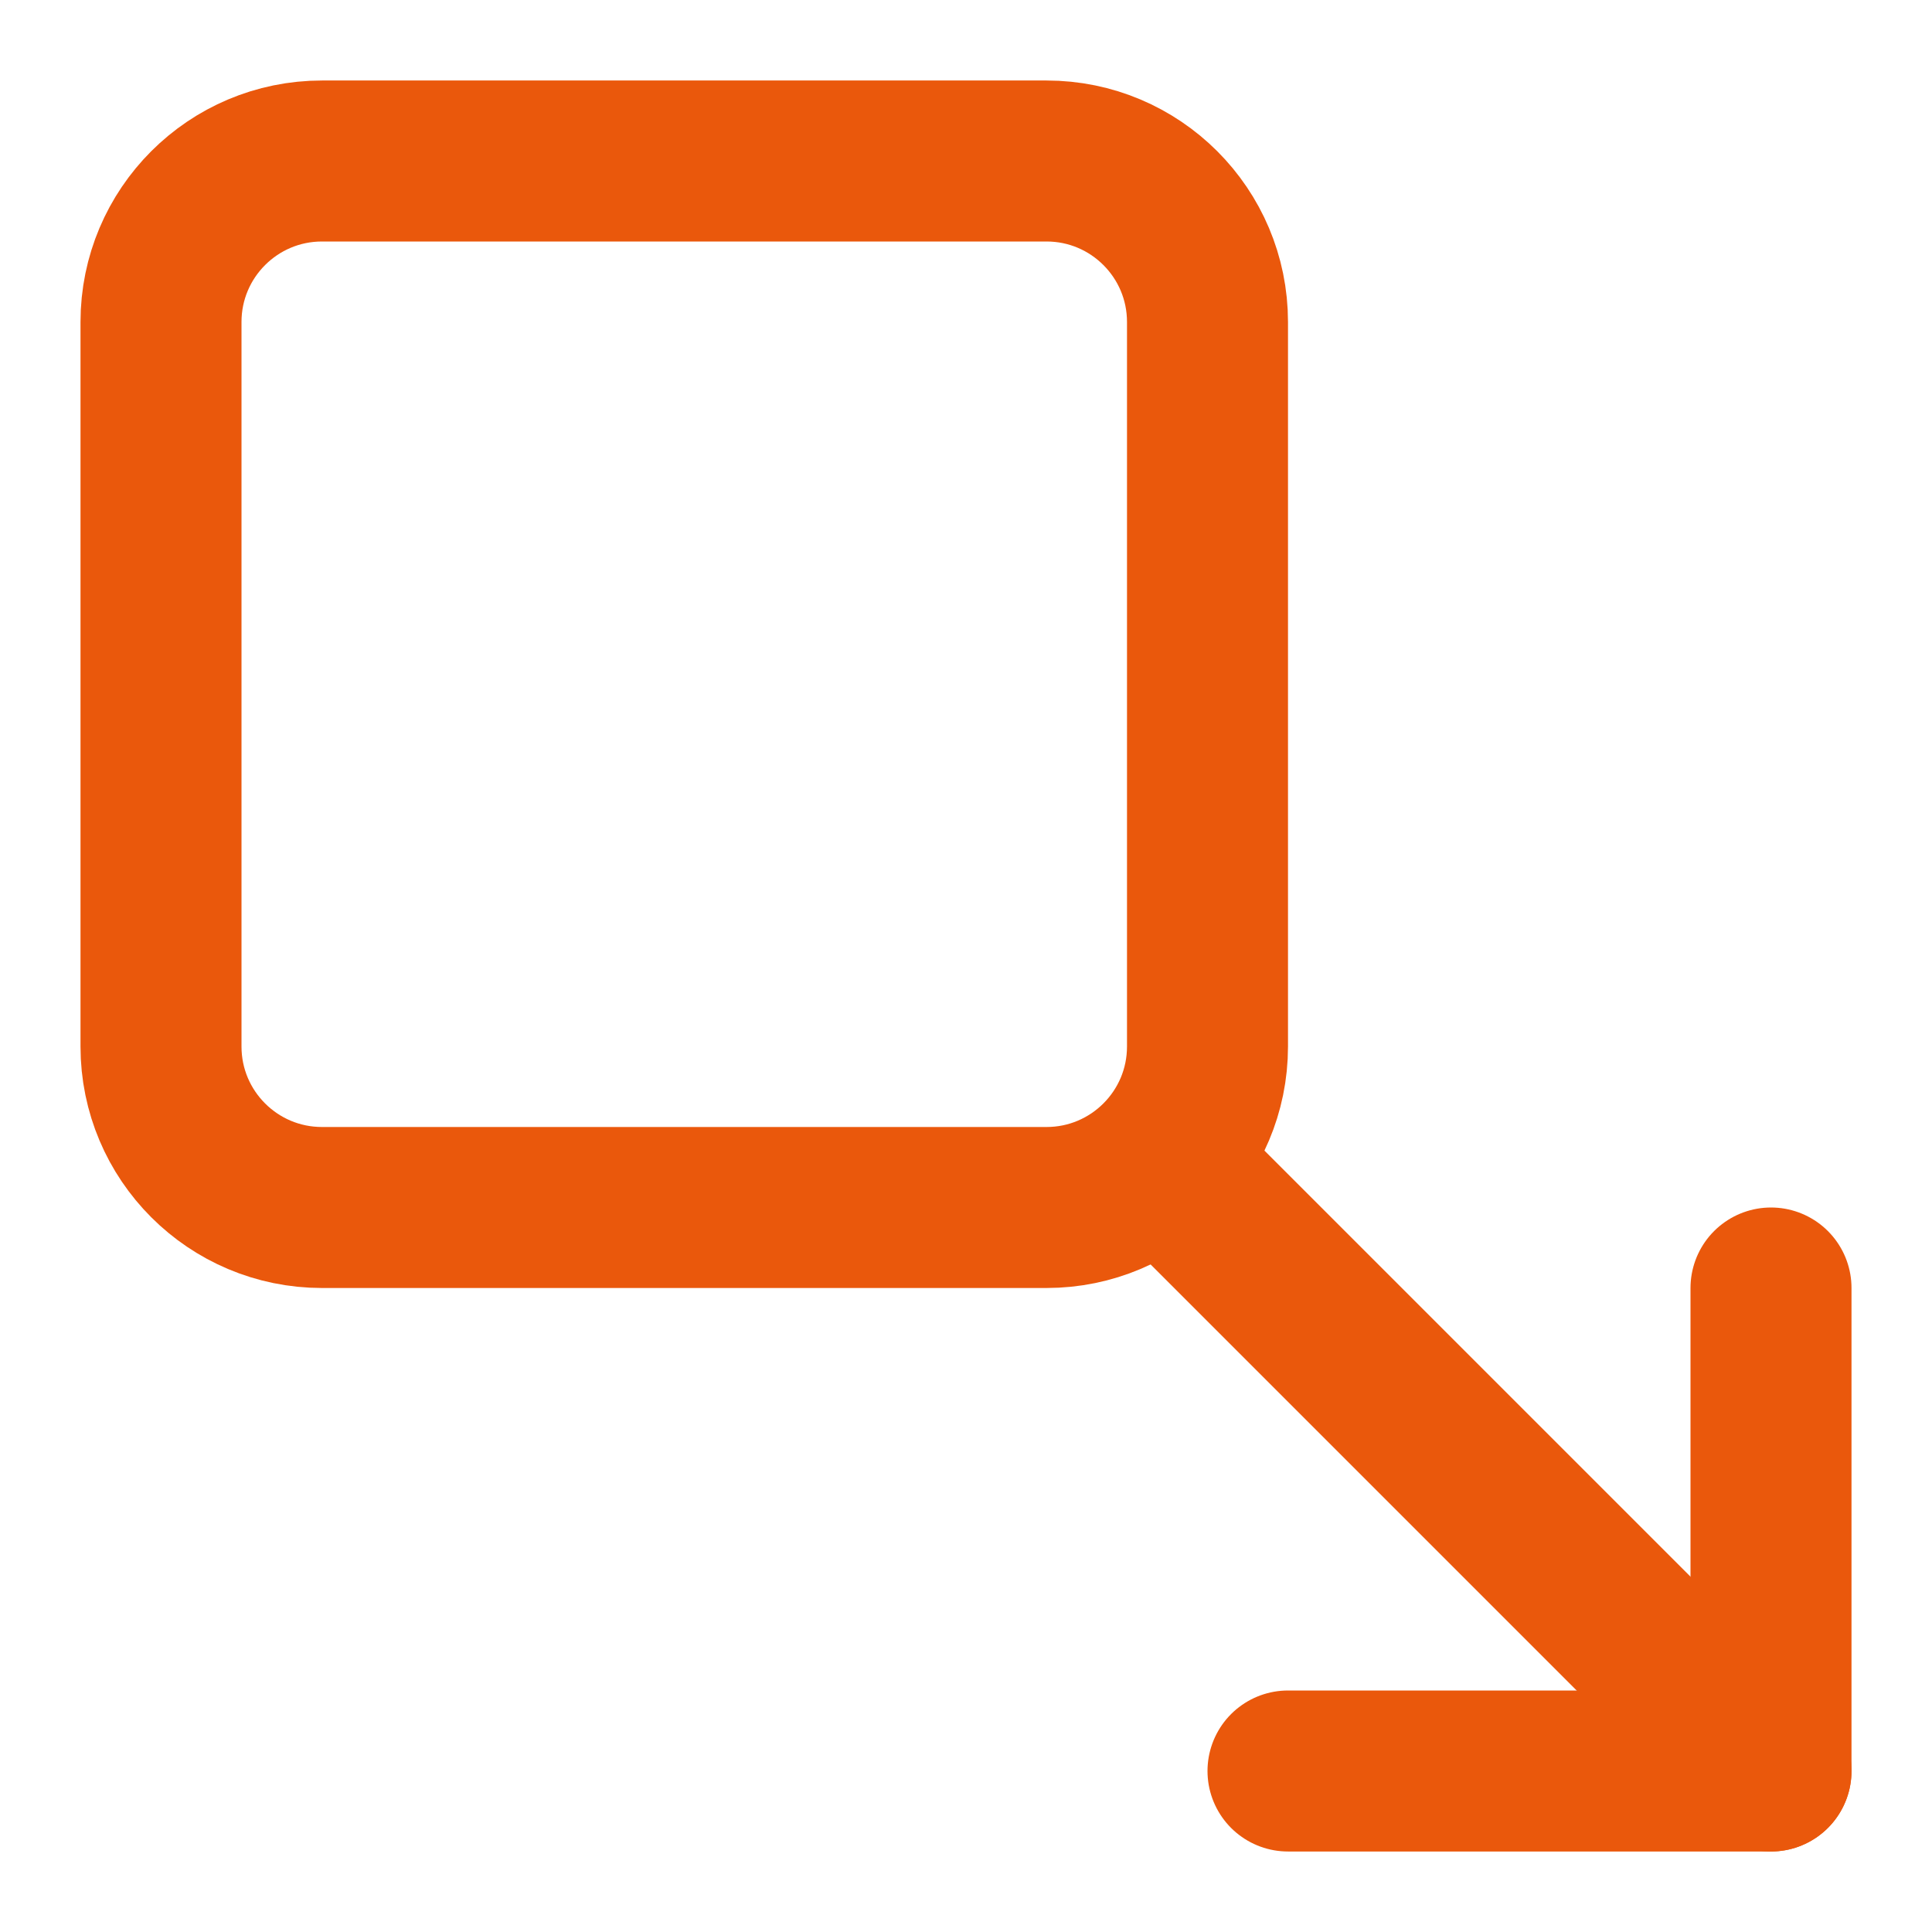
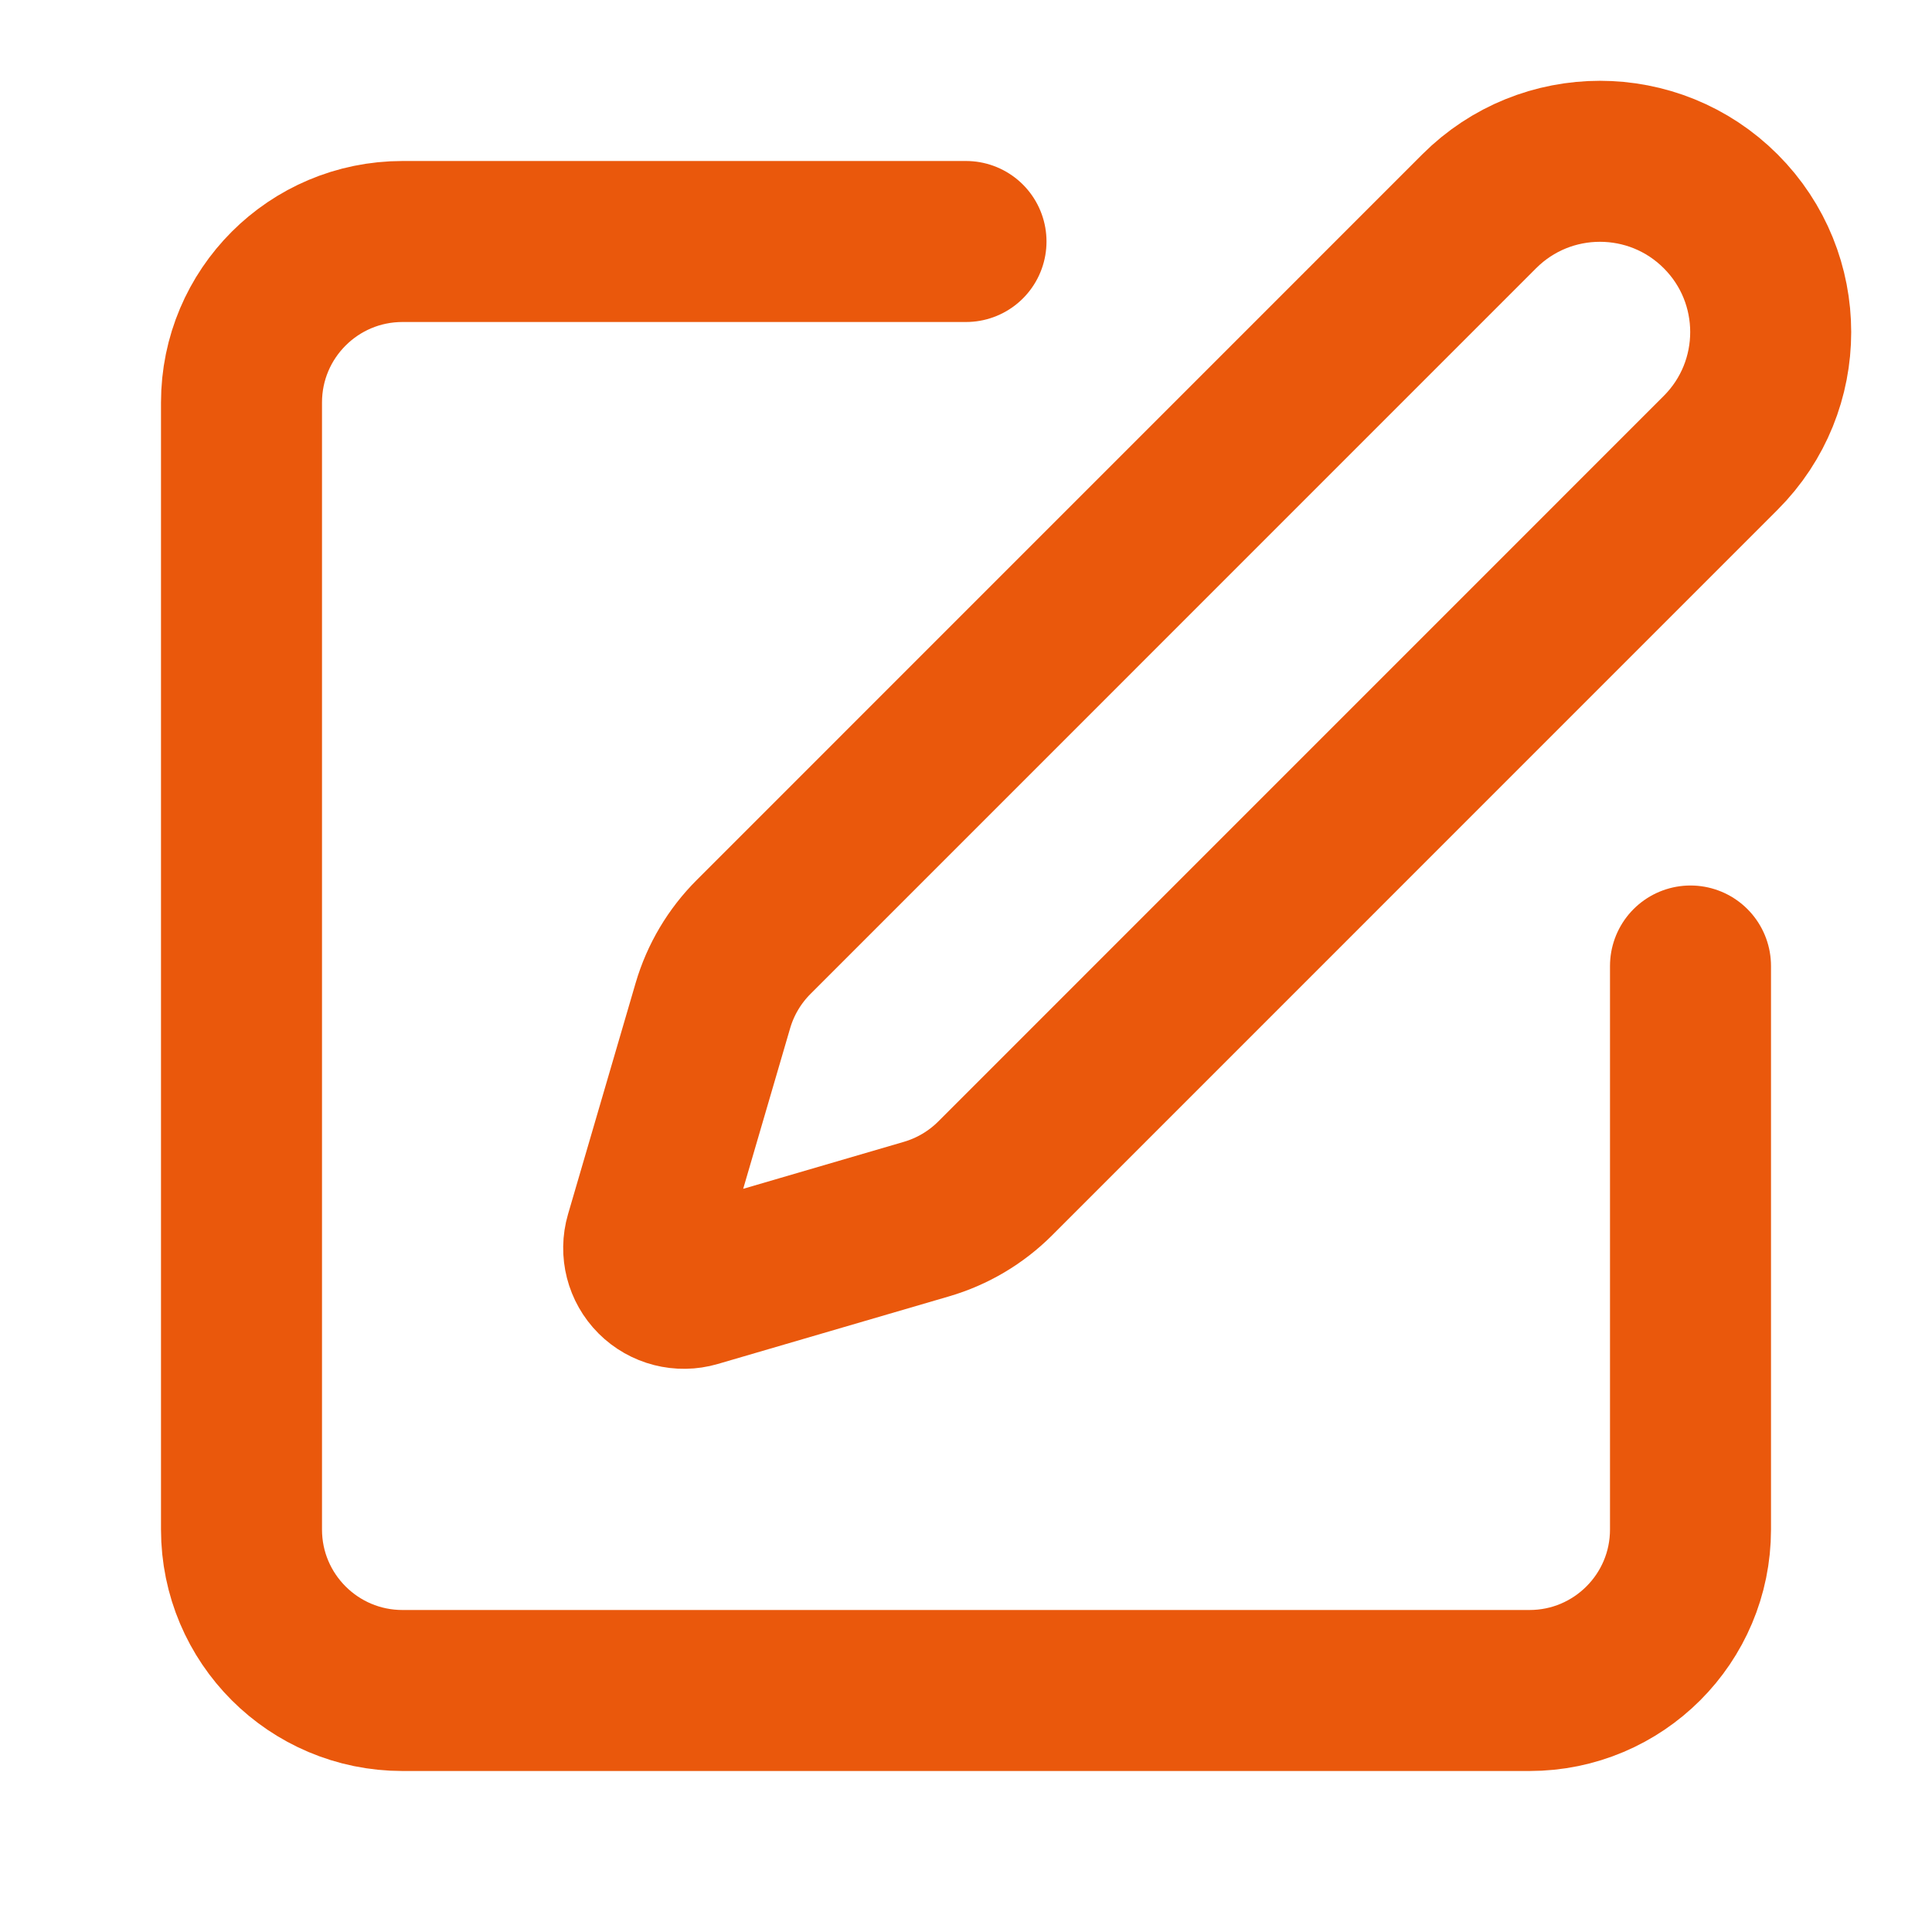
<svg xmlns="http://www.w3.org/2000/svg" width="48" height="48" viewBox="0 0 24 24" fill="none" stroke="#ea580c" stroke-width="2" stroke-linecap="round" stroke-linejoin="round">
-   <rect x="2" y="2" width="13" height="13" rx="2" />
-   <path d="M22 22 15 15" />
-   <path d="M22 16v6h-6" />
+   <path d="M12 3H5a2 2 0 0 0-2 2v14a2 2 0 0 0 2 2h14a2 2 0 0 0 2-2v-7" />
+   <path d="M18.375 2.625a1 1 0 0 1 3 3l-9.013 9.014a2 2 0 0 1-.853.505l-2.873.84a.5.5 0 0 1-.62-.62l.84-2.873a2 2 0 0 1 .506-.852z" />
</svg>
